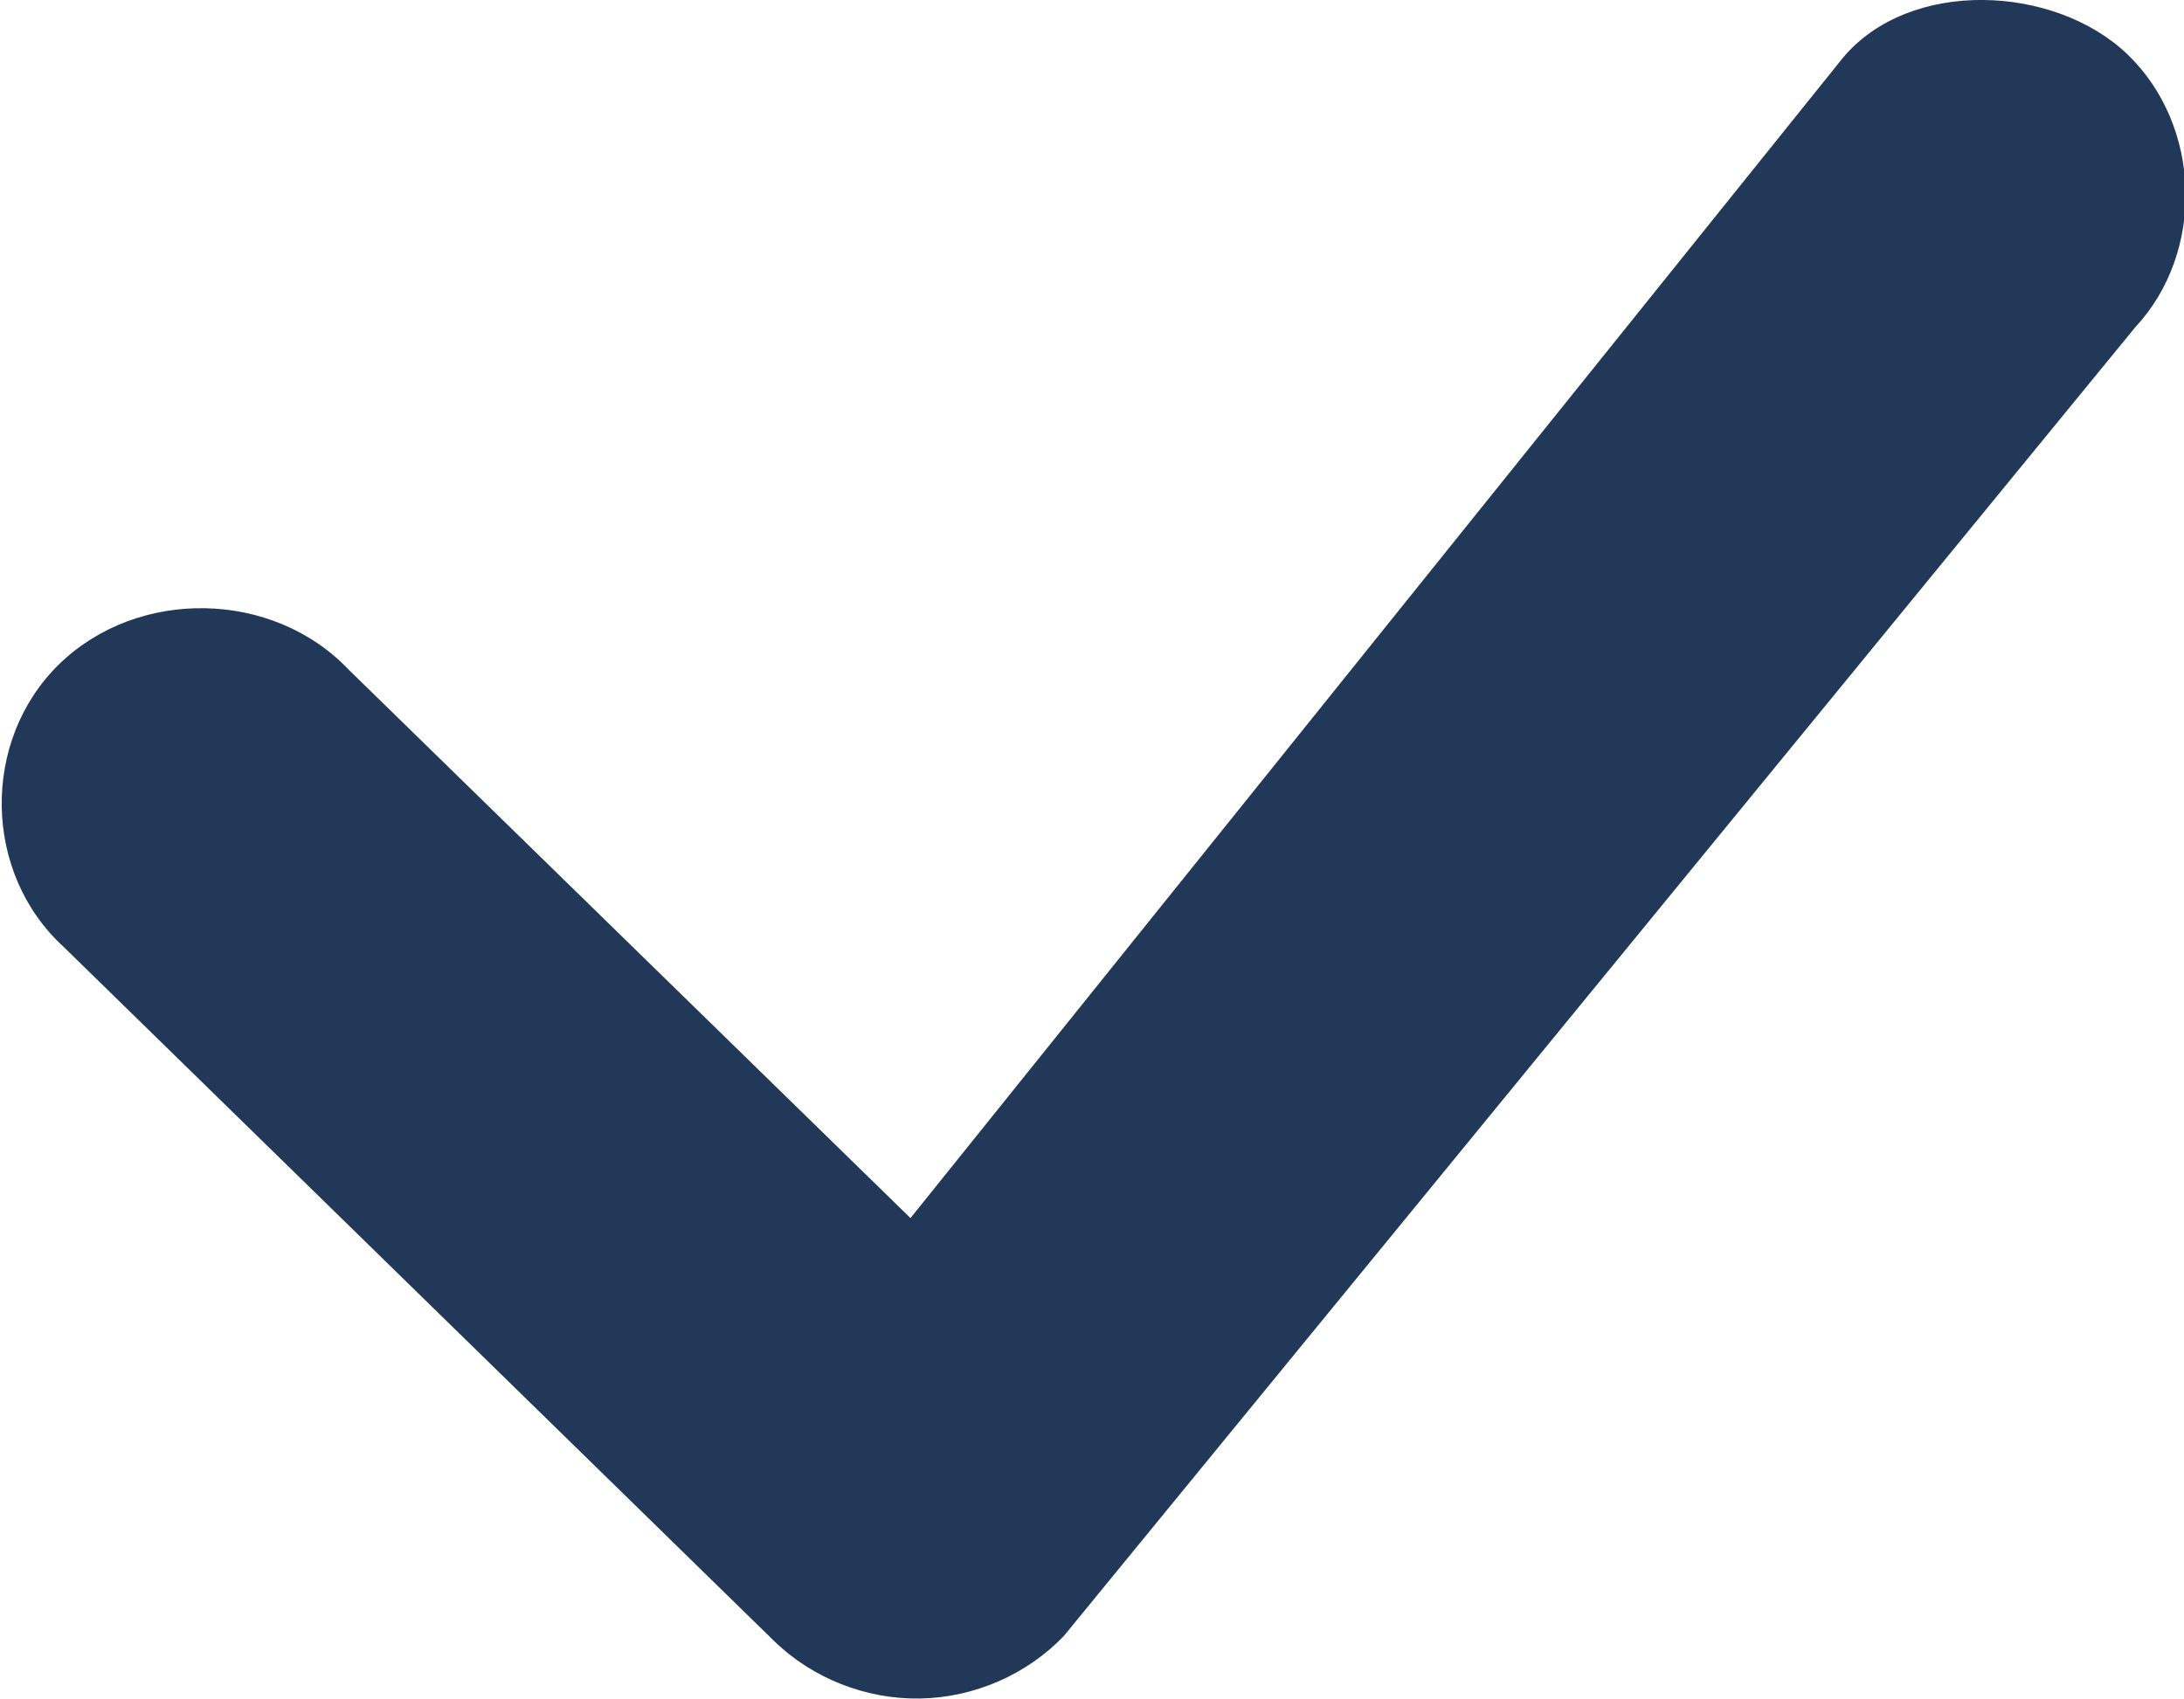
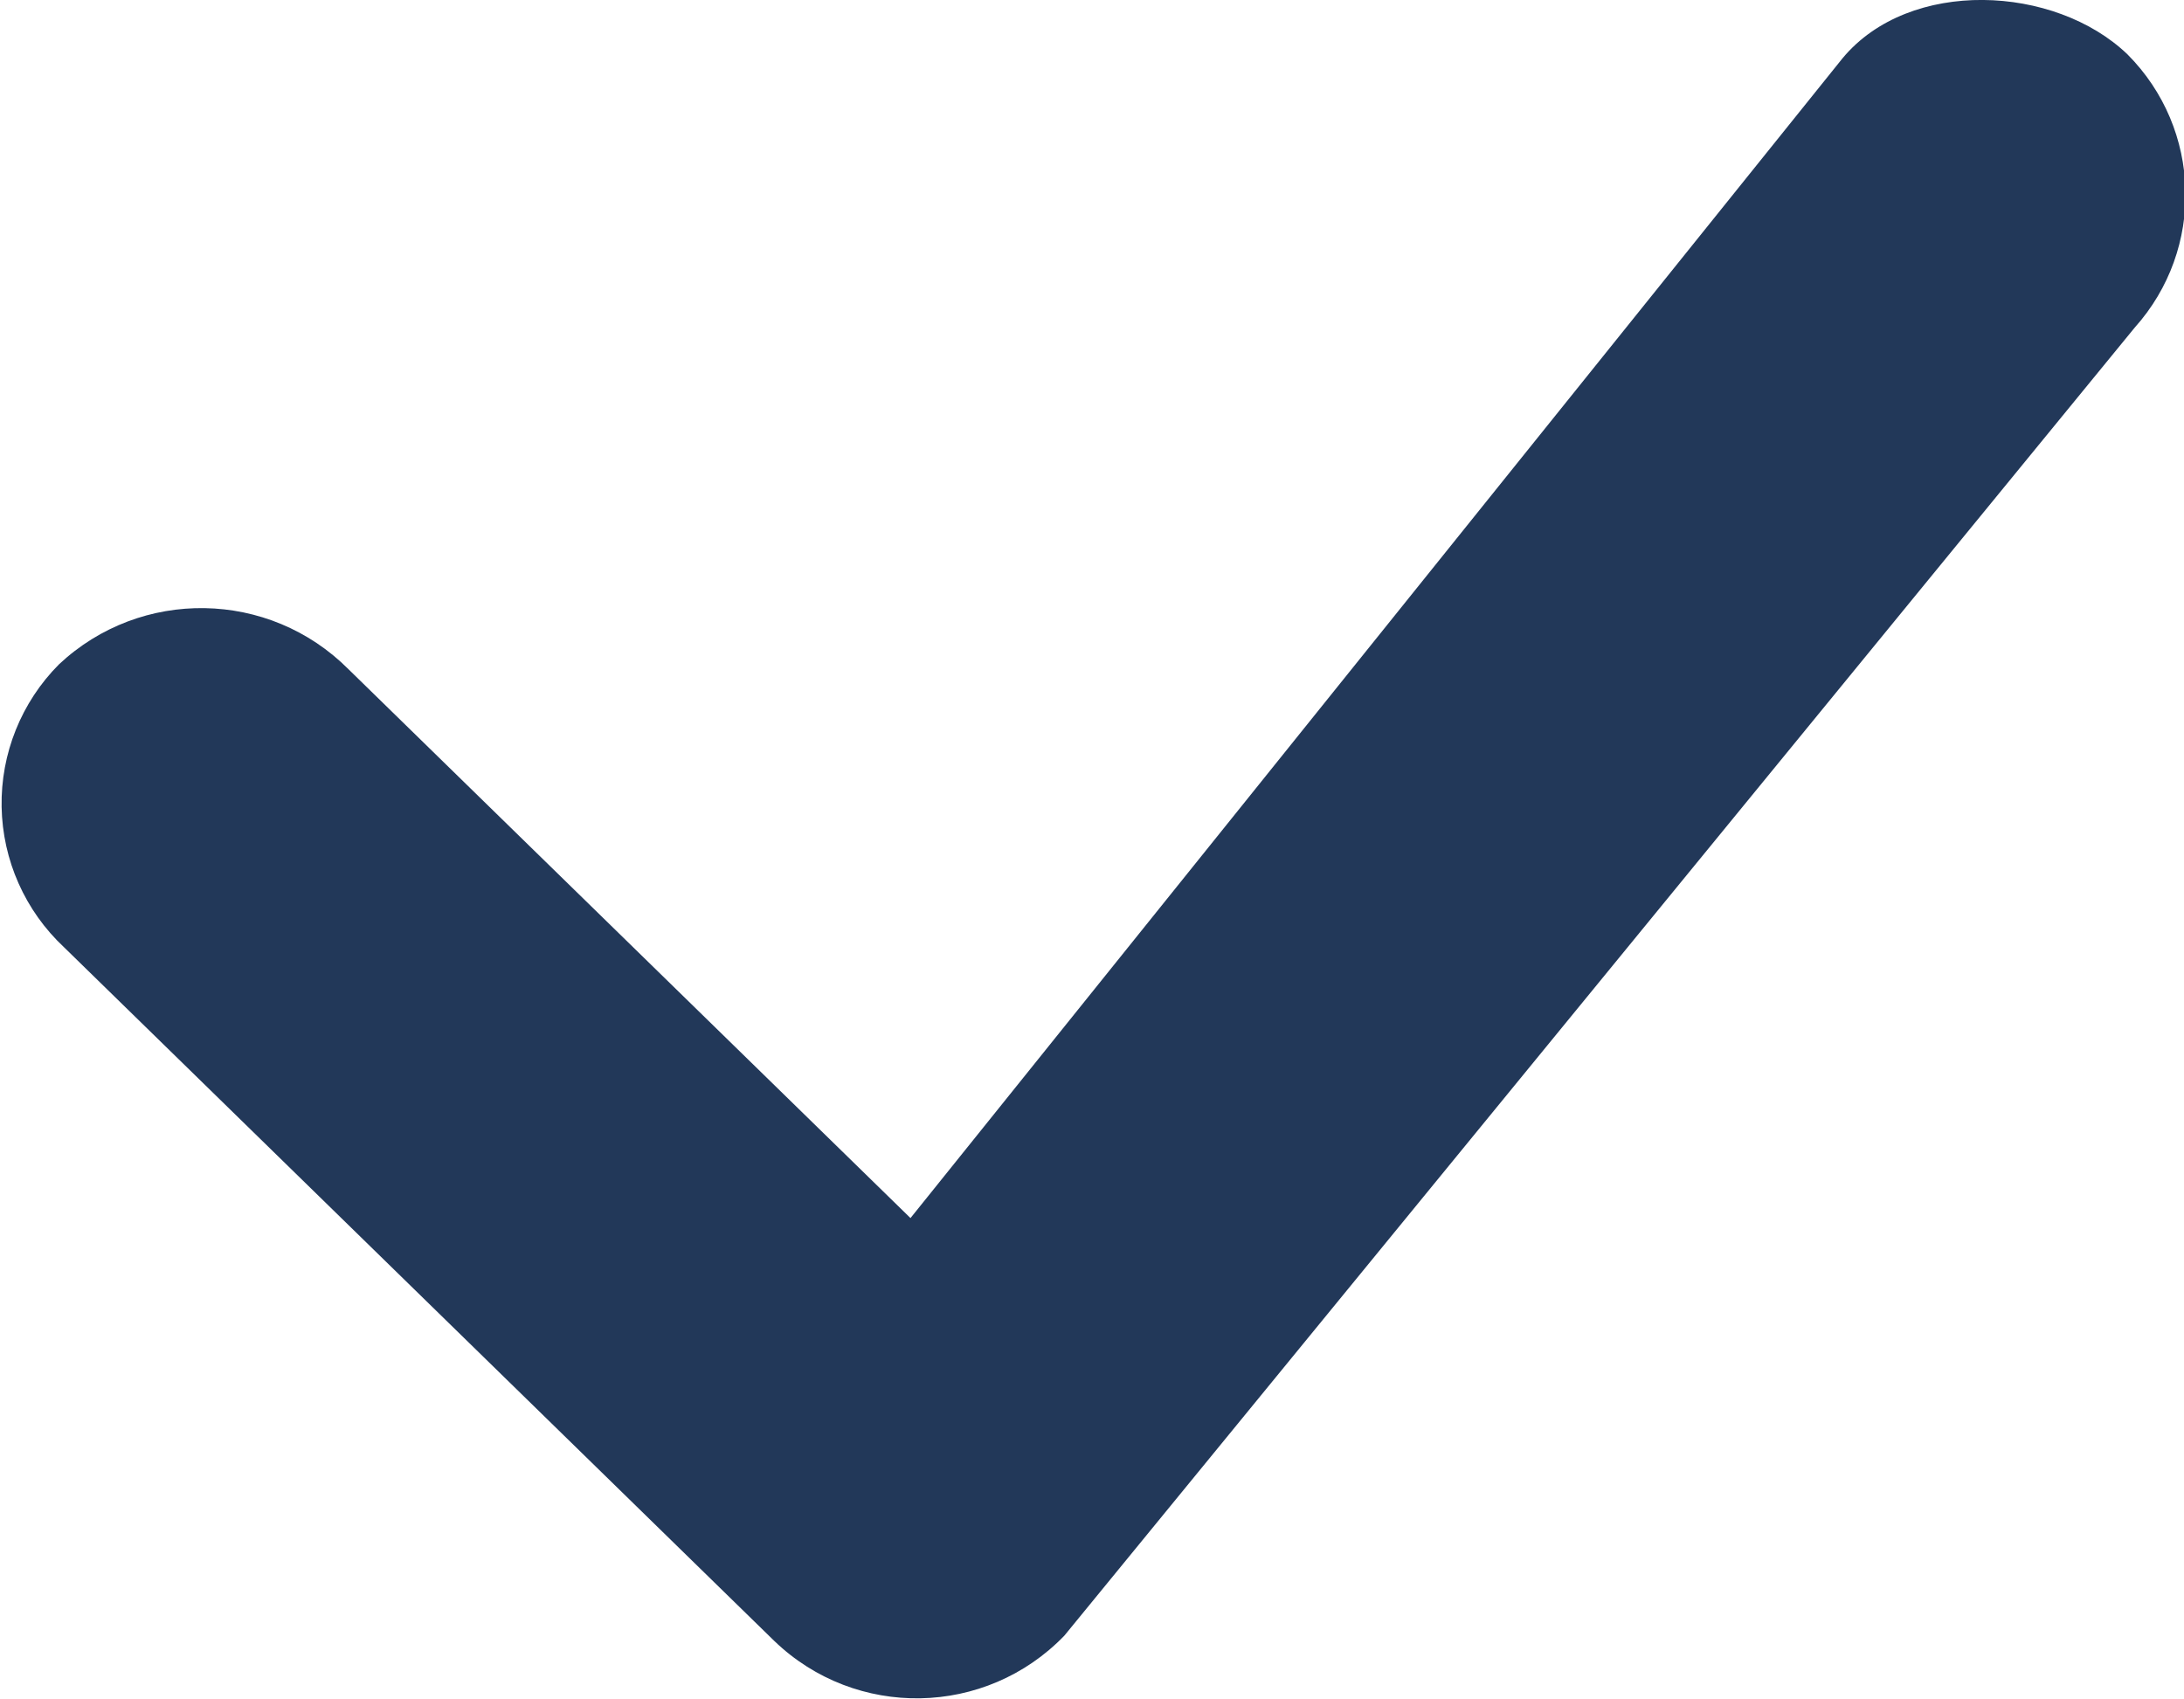
- <svg xmlns="http://www.w3.org/2000/svg" width="9" height="7" viewBox="0 0 9 7" fill="none">
-   <path d="M8.767 0.224C9.074 0.519 9.088 1.04 8.798 1.35L4.385 6.741C4.233 6.901 4.015 6.996 3.792 7C3.569 7.004 3.348 6.917 3.19 6.763L0.264 3.904C-0.072 3.598 -0.078 3.052 0.243 2.738C0.569 2.42 1.125 2.432 1.436 2.759L3.752 5.02L7.593 0.24C7.869 -0.092 8.468 -0.063 8.767 0.224Z" fill="#223859" />
+ <svg xmlns="http://www.w3.org/2000/svg" width="9" height="7" fill="none">
+   <path d="M8.767.224a.82.82 0 0 1 .03 1.126L4.386 6.741a.846.846 0 0 1-1.195.022L.264 3.904a.812.812 0 0 1-.021-1.166.857.857 0 0 1 1.193.02L3.752 5.02 7.593.24c.276-.332.875-.303 1.174-.016Z" fill="#223859" />
</svg>
